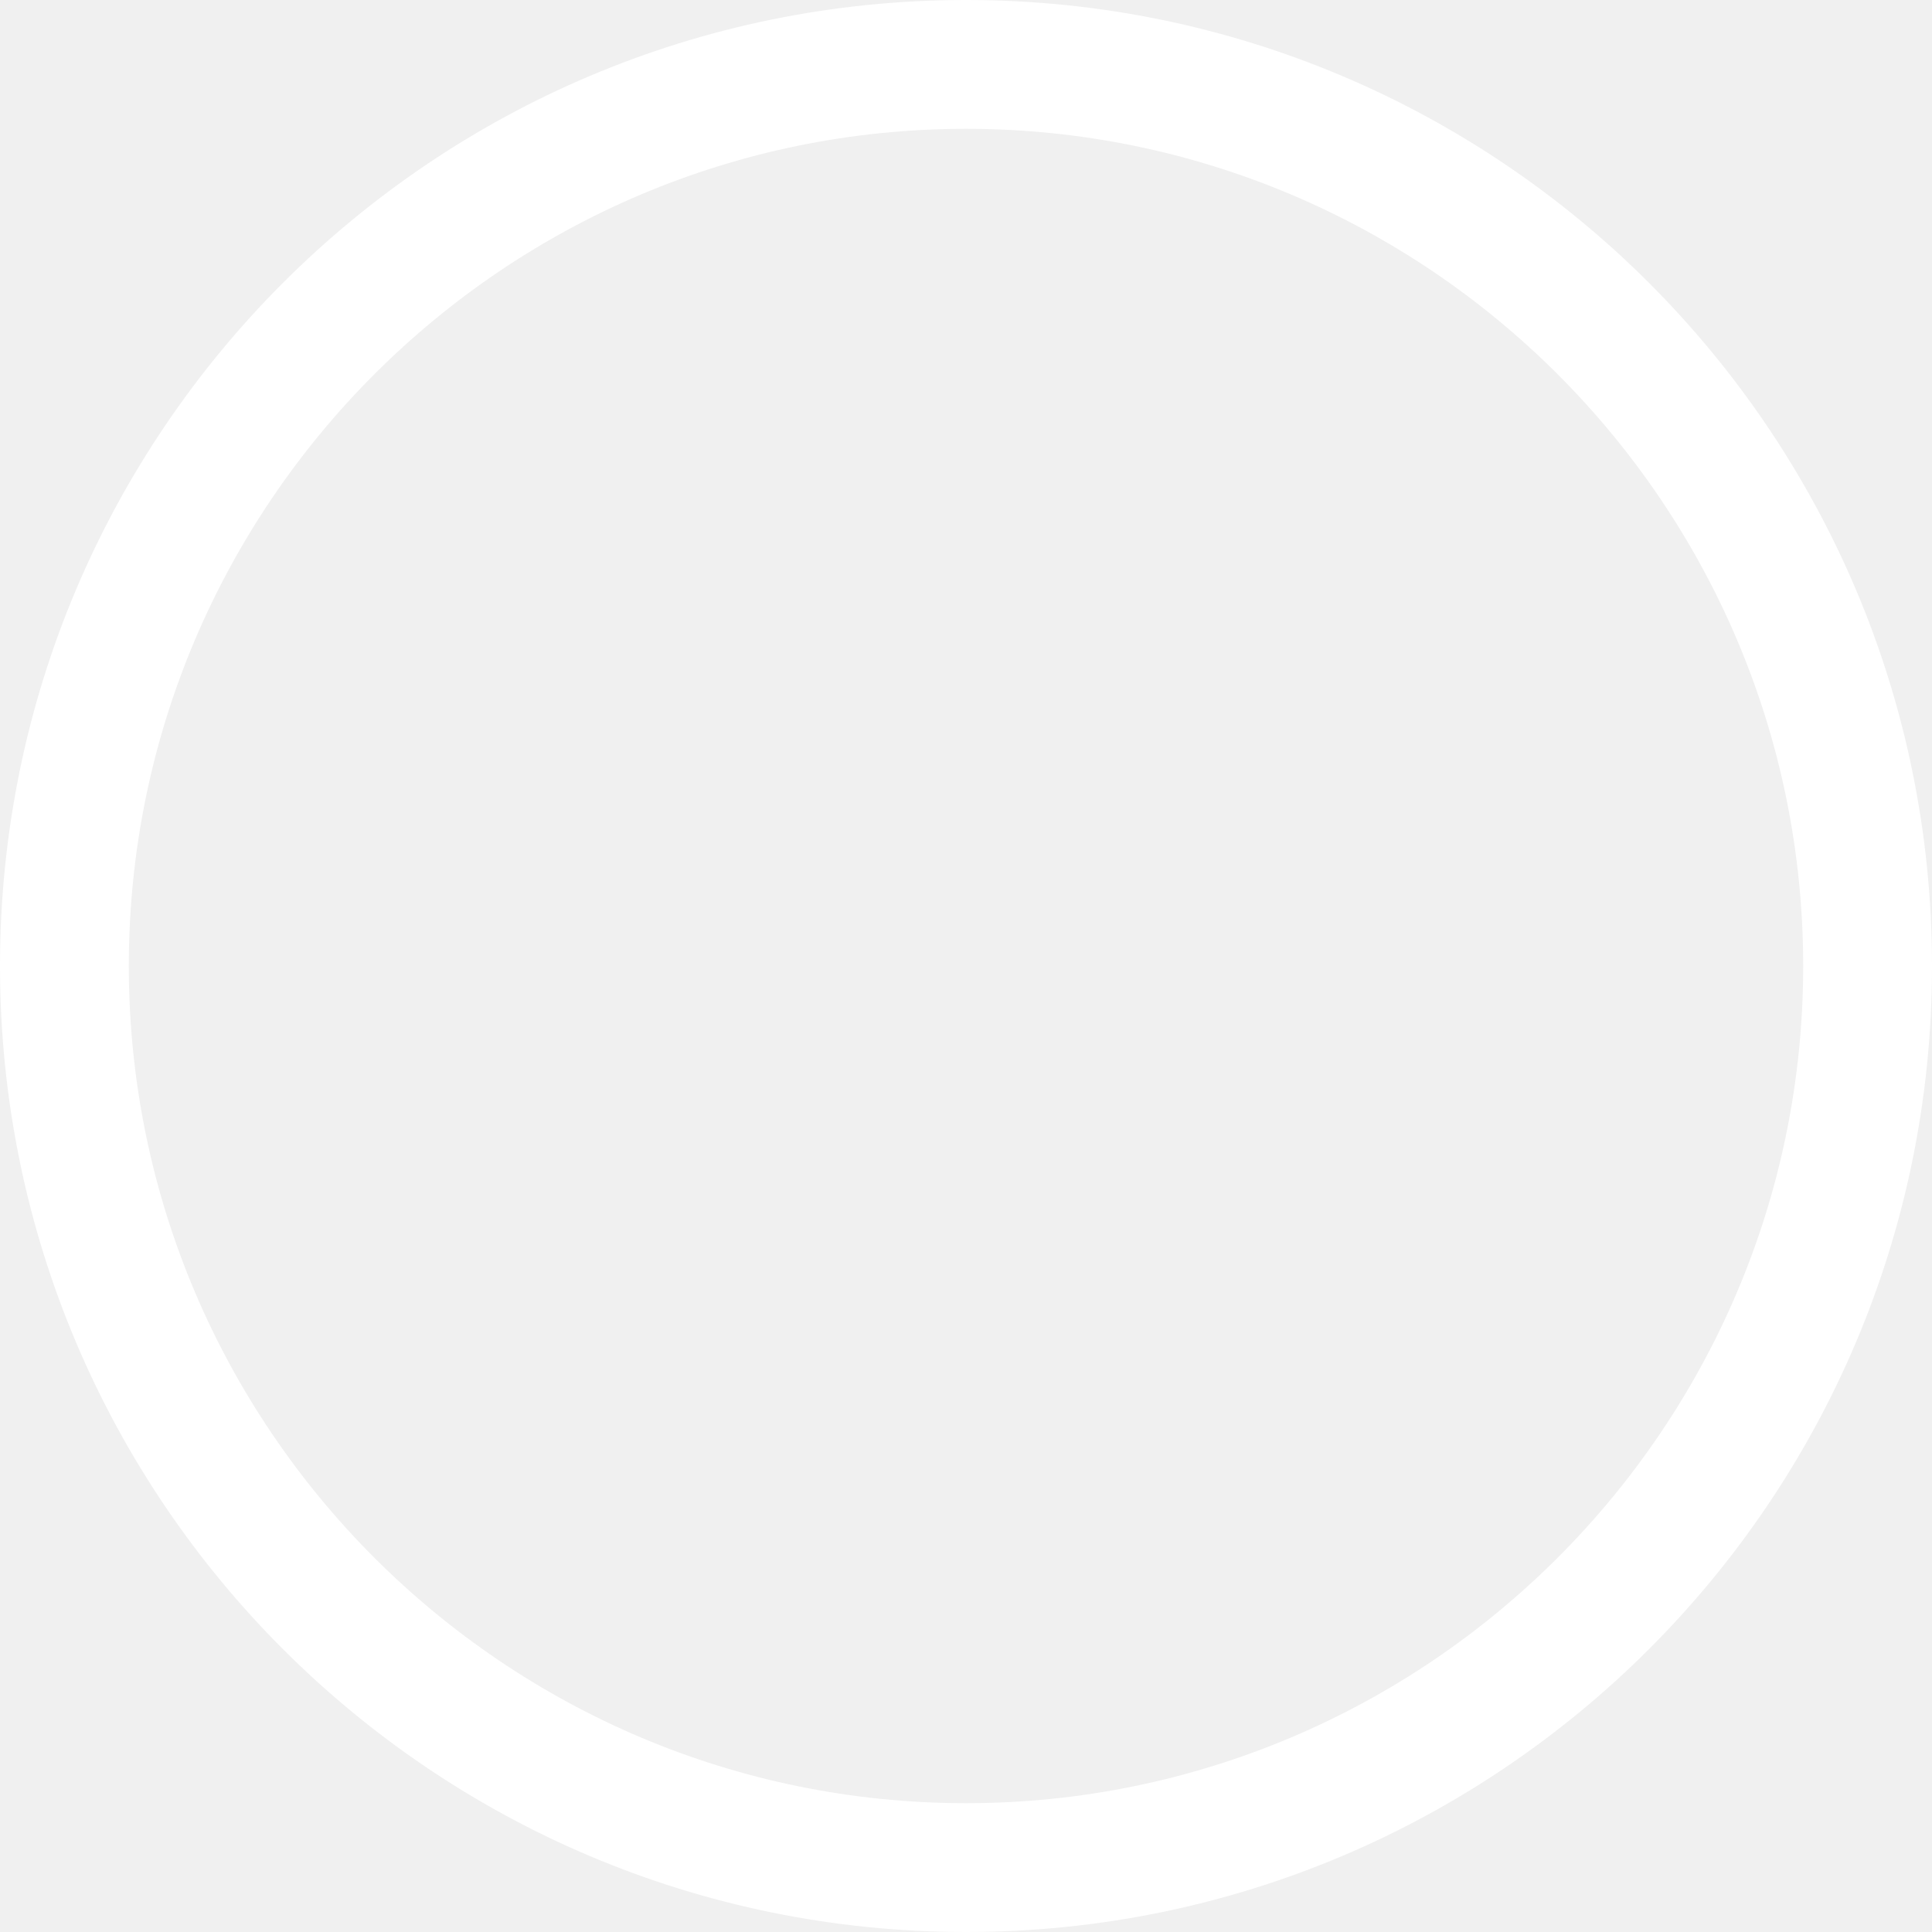
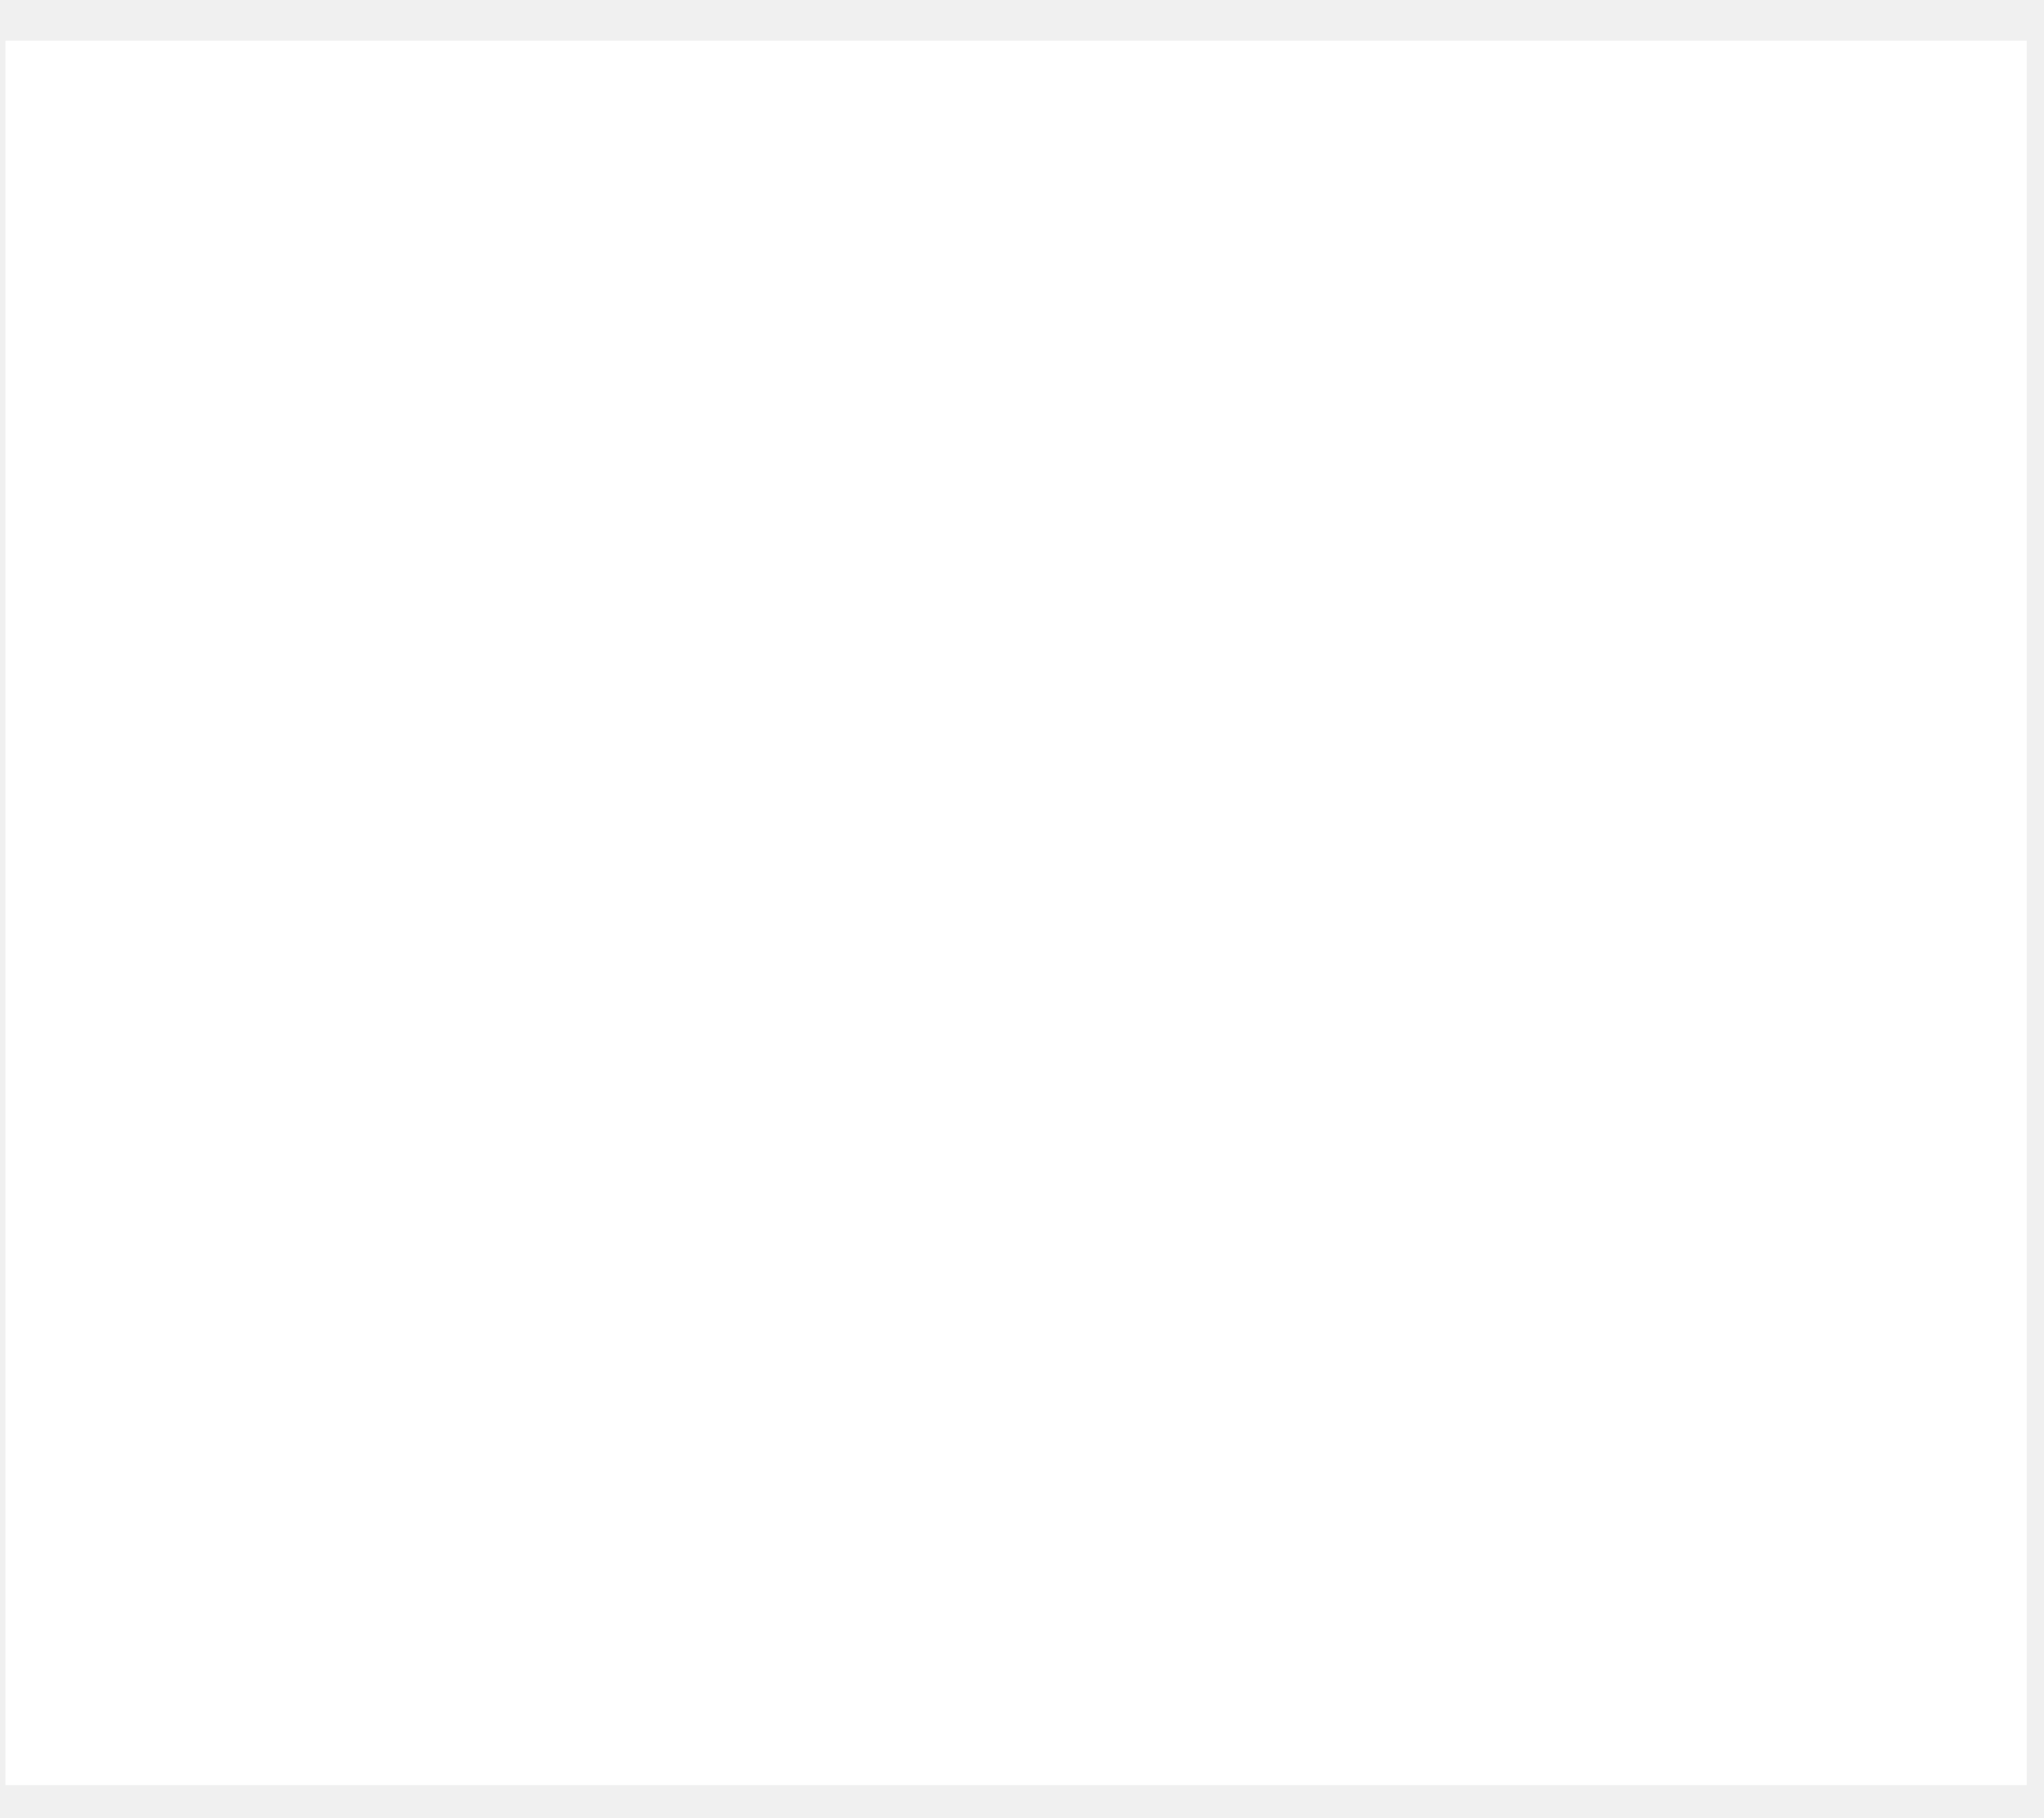
- <svg xmlns="http://www.w3.org/2000/svg" version="1.1" width="43px" height="43px">
-   <g transform="matrix(1 0 0 1 -1270 -1551 )">
-     <path d="M 0 21.5  C 0 33.374  9.623 43  21.5 43  C 33.374 43  43 33.374  43 21.5  C 43 9.626  33.374 0  21.5 0  C 9.623 0  0 9.626  0 21.5  Z M 2.867 21.5  C 2.867 11.226  11.226 2.867  21.5 2.867  C 31.774 2.867  40.133 11.226  40.133 21.5  C 40.133 31.774  31.774 40.133  21.5 40.133  C 11.226 40.133  2.867 31.774  2.867 21.5  Z " fill-rule="nonzero" fill="#ffffff" stroke="none" transform="matrix(1 0 0 1 1270 1551 )" />
+ <svg xmlns="http://www.w3.org/2000/svg" version="1.1" width="9px" height="8px">
+   <g transform="matrix(1 0 0 1 -1014 -984 )">
+     <path d="M 0.024 7.858  L 0.024 0.179  L 8.924 0.179  L 8.924 7.858  L 0.024 7.858  Z " fill-rule="nonzero" fill="#ffffff" stroke="none" transform="matrix(1 0 0 1 1014 984 )" />
  </g>
</svg>
